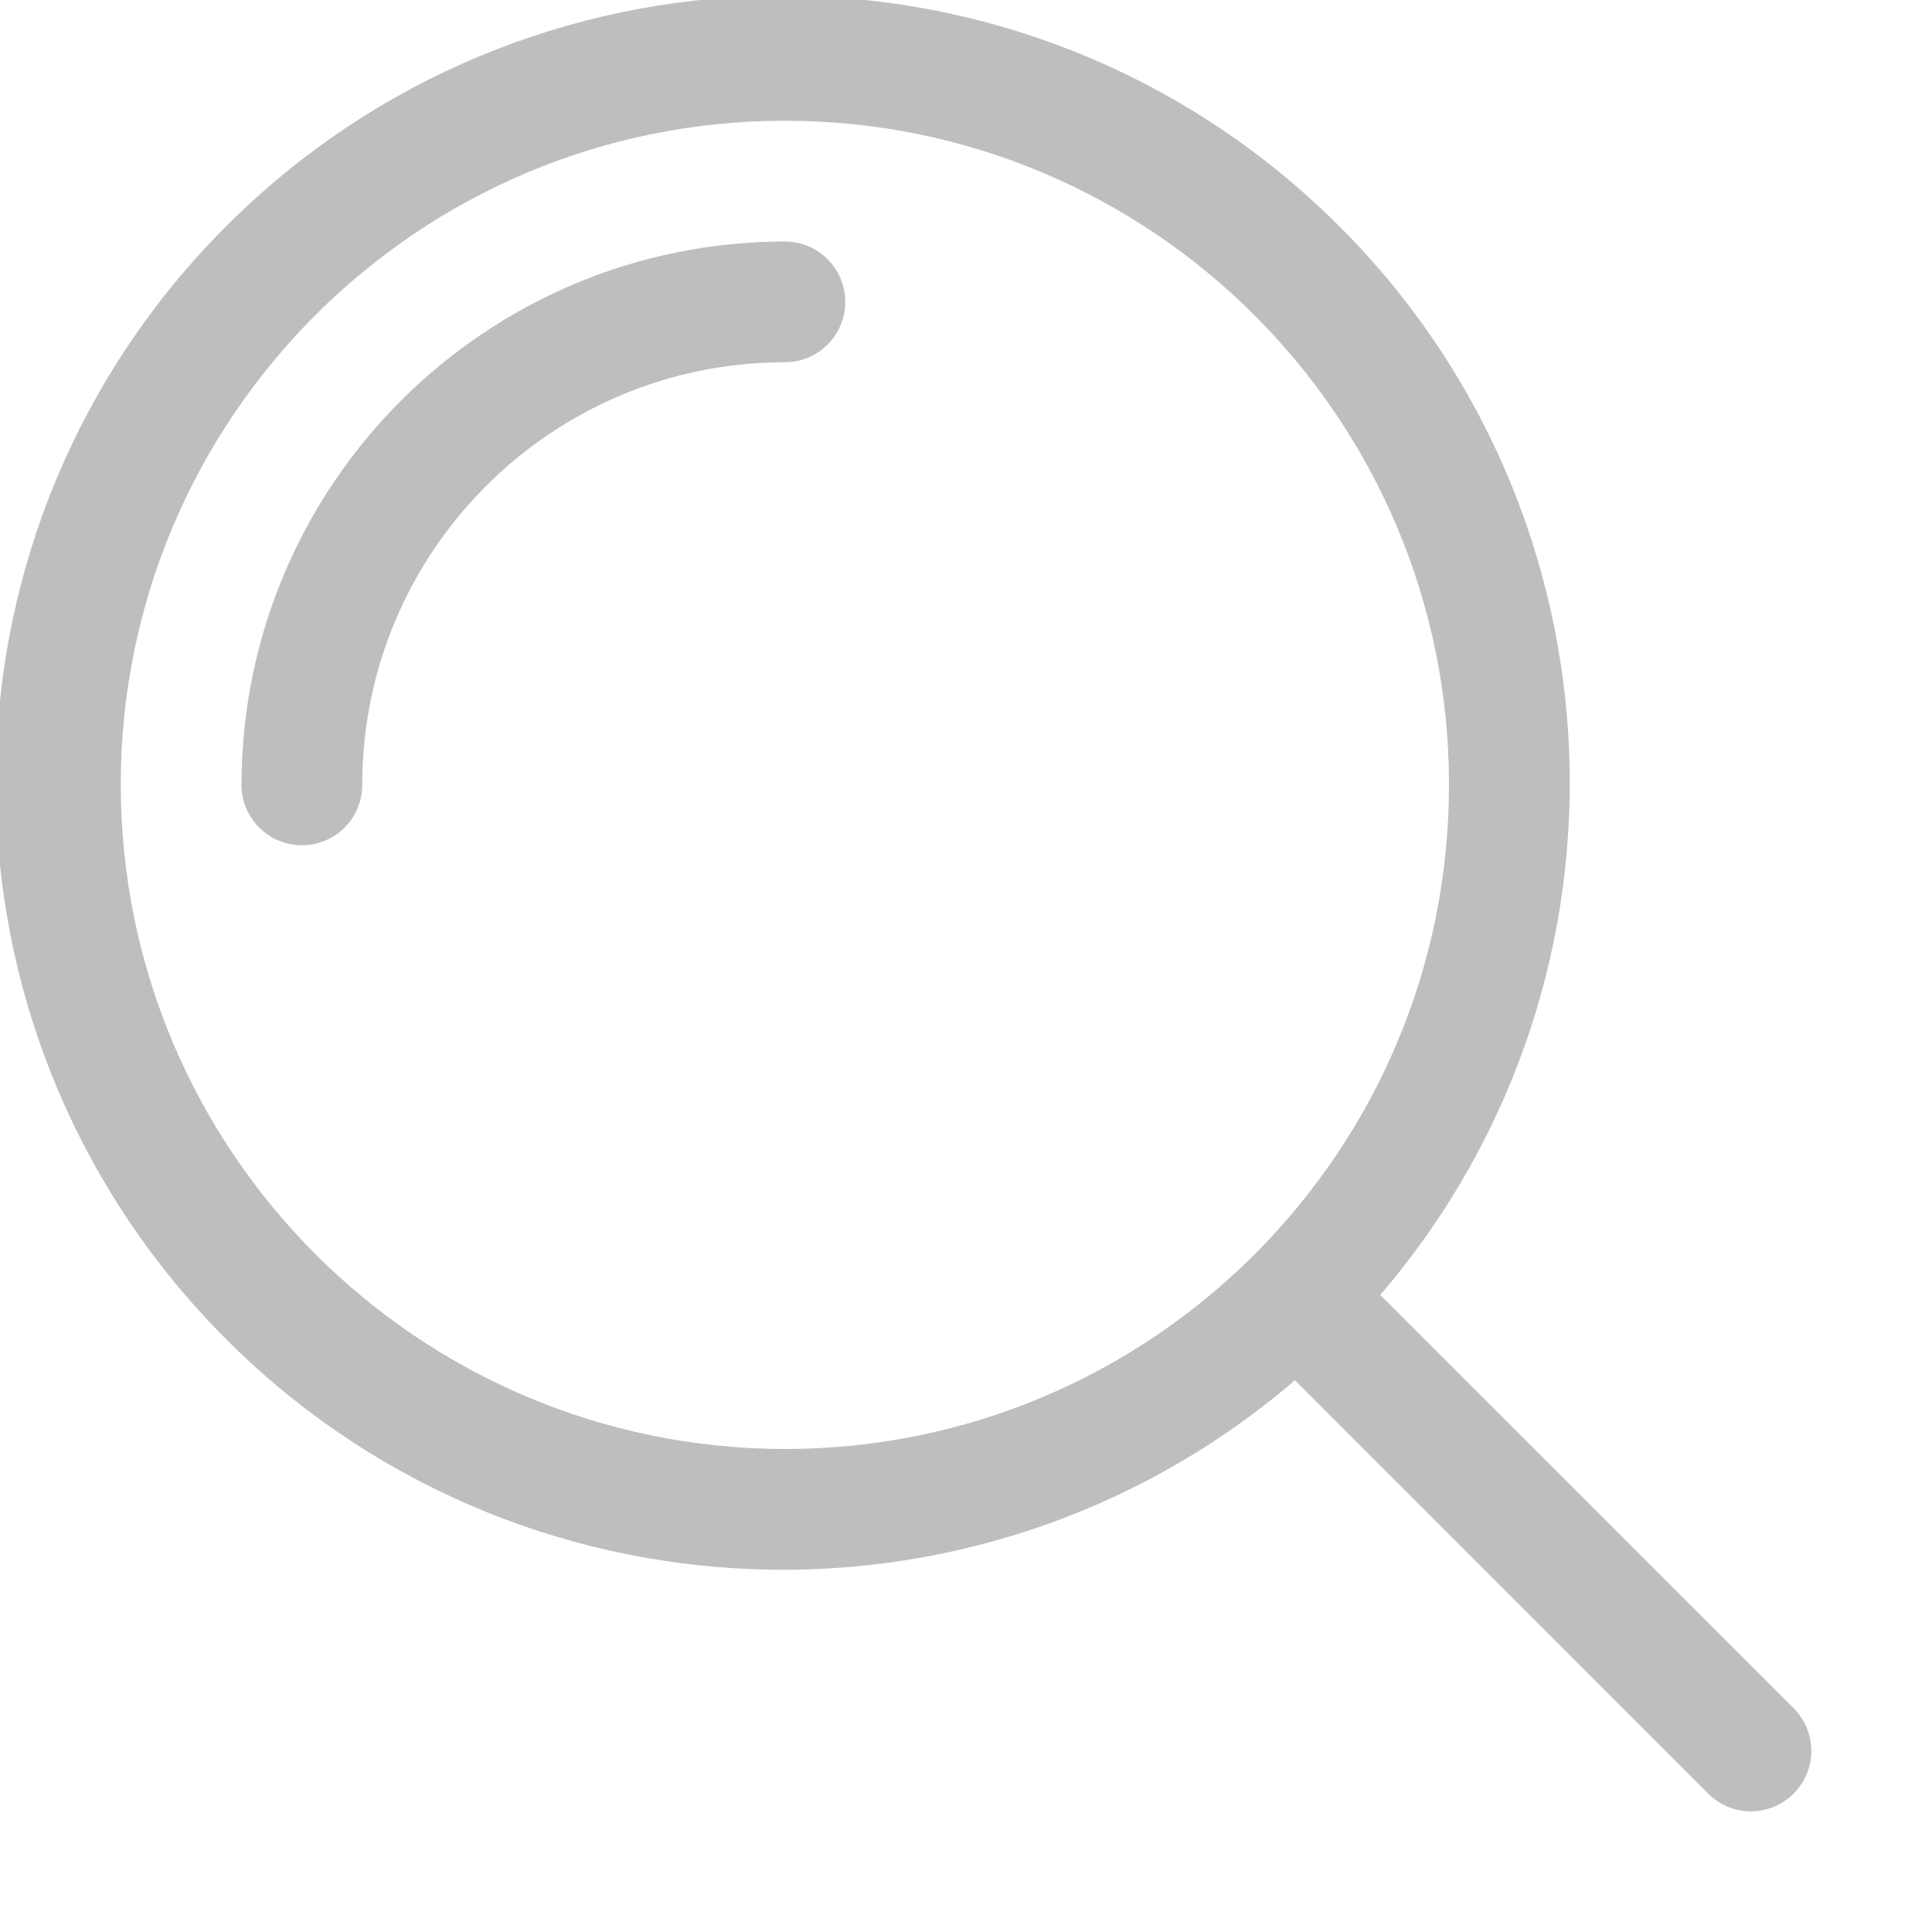
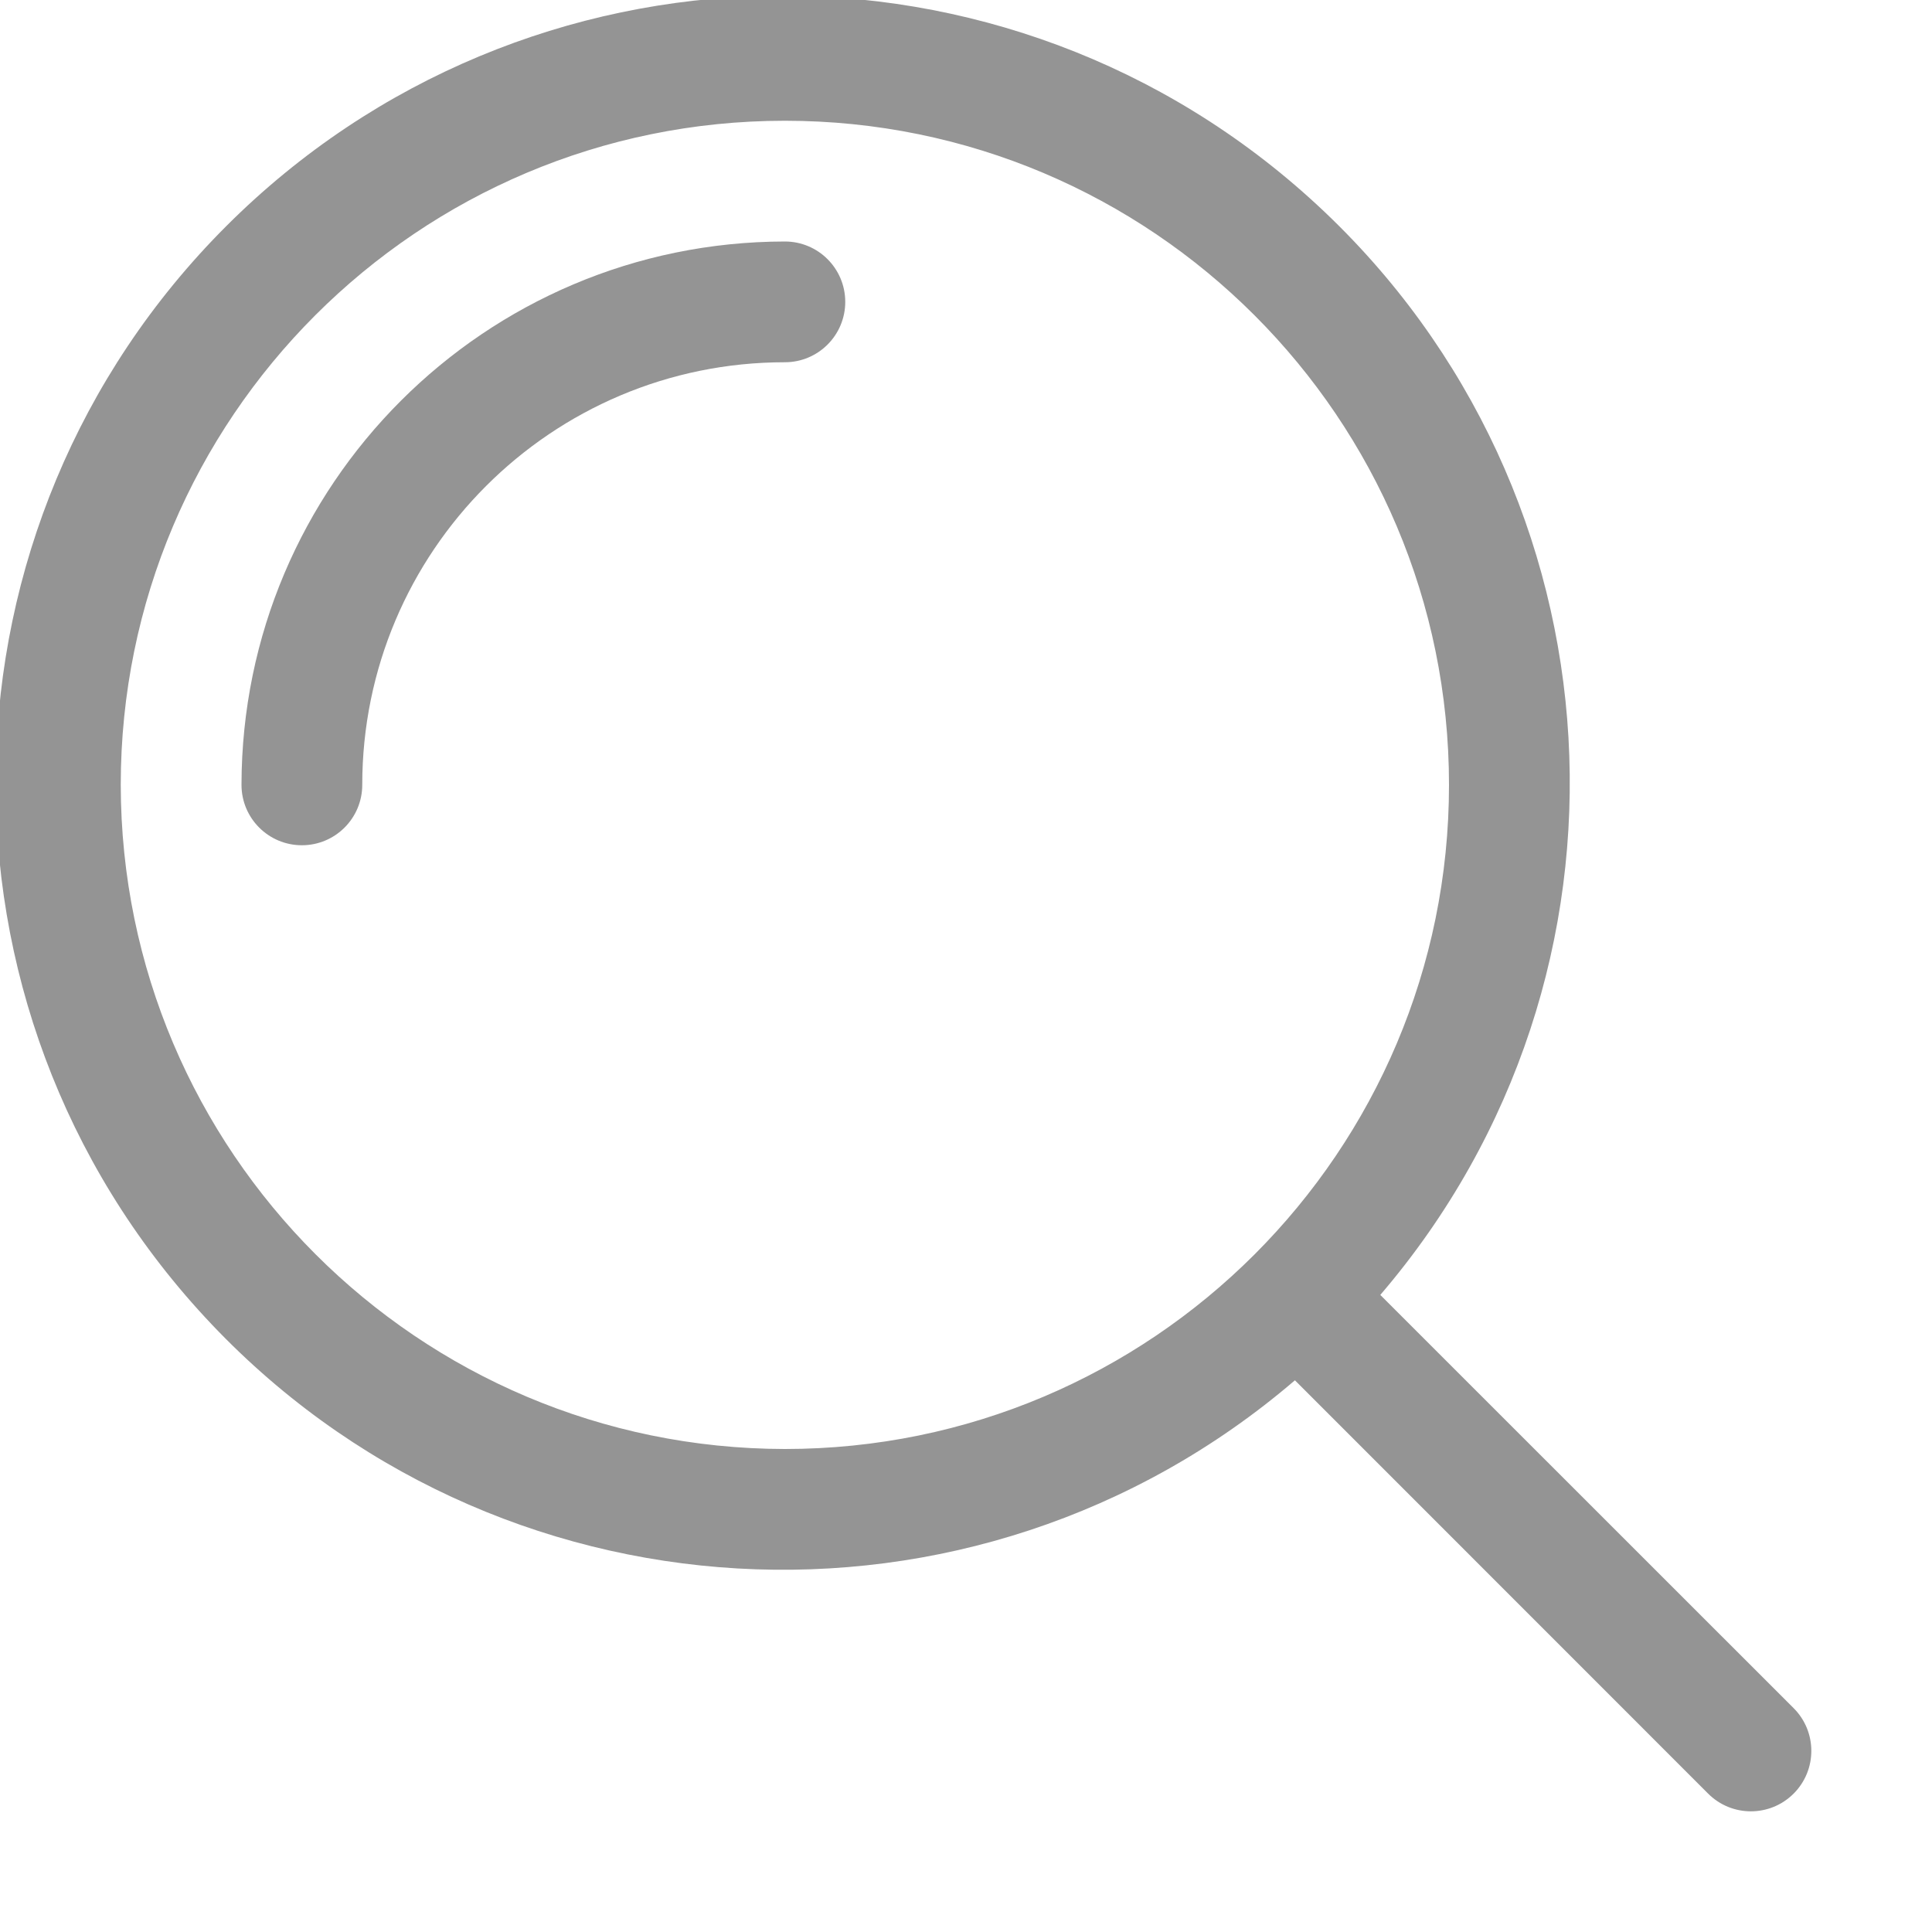
<svg xmlns="http://www.w3.org/2000/svg" width="16" height="16" viewBox="0 0 16 16">
-   <g style="opacity:0.75">
-     <path d="M6.5,2A4.505,4.505,0,0,0,2,6.5a.5.5,0,0,0,1,0A3.5,3.5,0,0,1,6.5,3a.5.5,0,0,0,0-1Z" style="fill:#949494;opacity:0.8" />
-     <path d="M14.854,14.146l-3.423-3.422a6.518,6.518,0,1,0-.707.707l3.422,3.423a.5.5,0,0,0,.708-.708ZM1,6.5A5.5,5.5,0,1,1,6.5,12,5.507,5.507,0,0,1,1,6.5Z" style="fill:#949494;opacity:0.8" />
+   <g style="opacity:1">
+     <path d="M6.5,2A4.505,4.505,0,0,0,2,6.5a.5.5,0,0,0,1,0A3.5,3.5,0,0,1,6.5,3a.5.5,0,0,0,0-1Z" style="fill:#949494;opacity:1" />
+     <path d="M14.854,14.146l-3.423-3.422a6.518,6.518,0,1,0-.707.707l3.422,3.423a.5.5,0,0,0,.708-.708ZM1,6.5A5.5,5.5,0,1,1,6.5,12,5.507,5.507,0,0,1,1,6.5Z" style="fill:#949494;opacity:1" />
  </g>
</svg>
